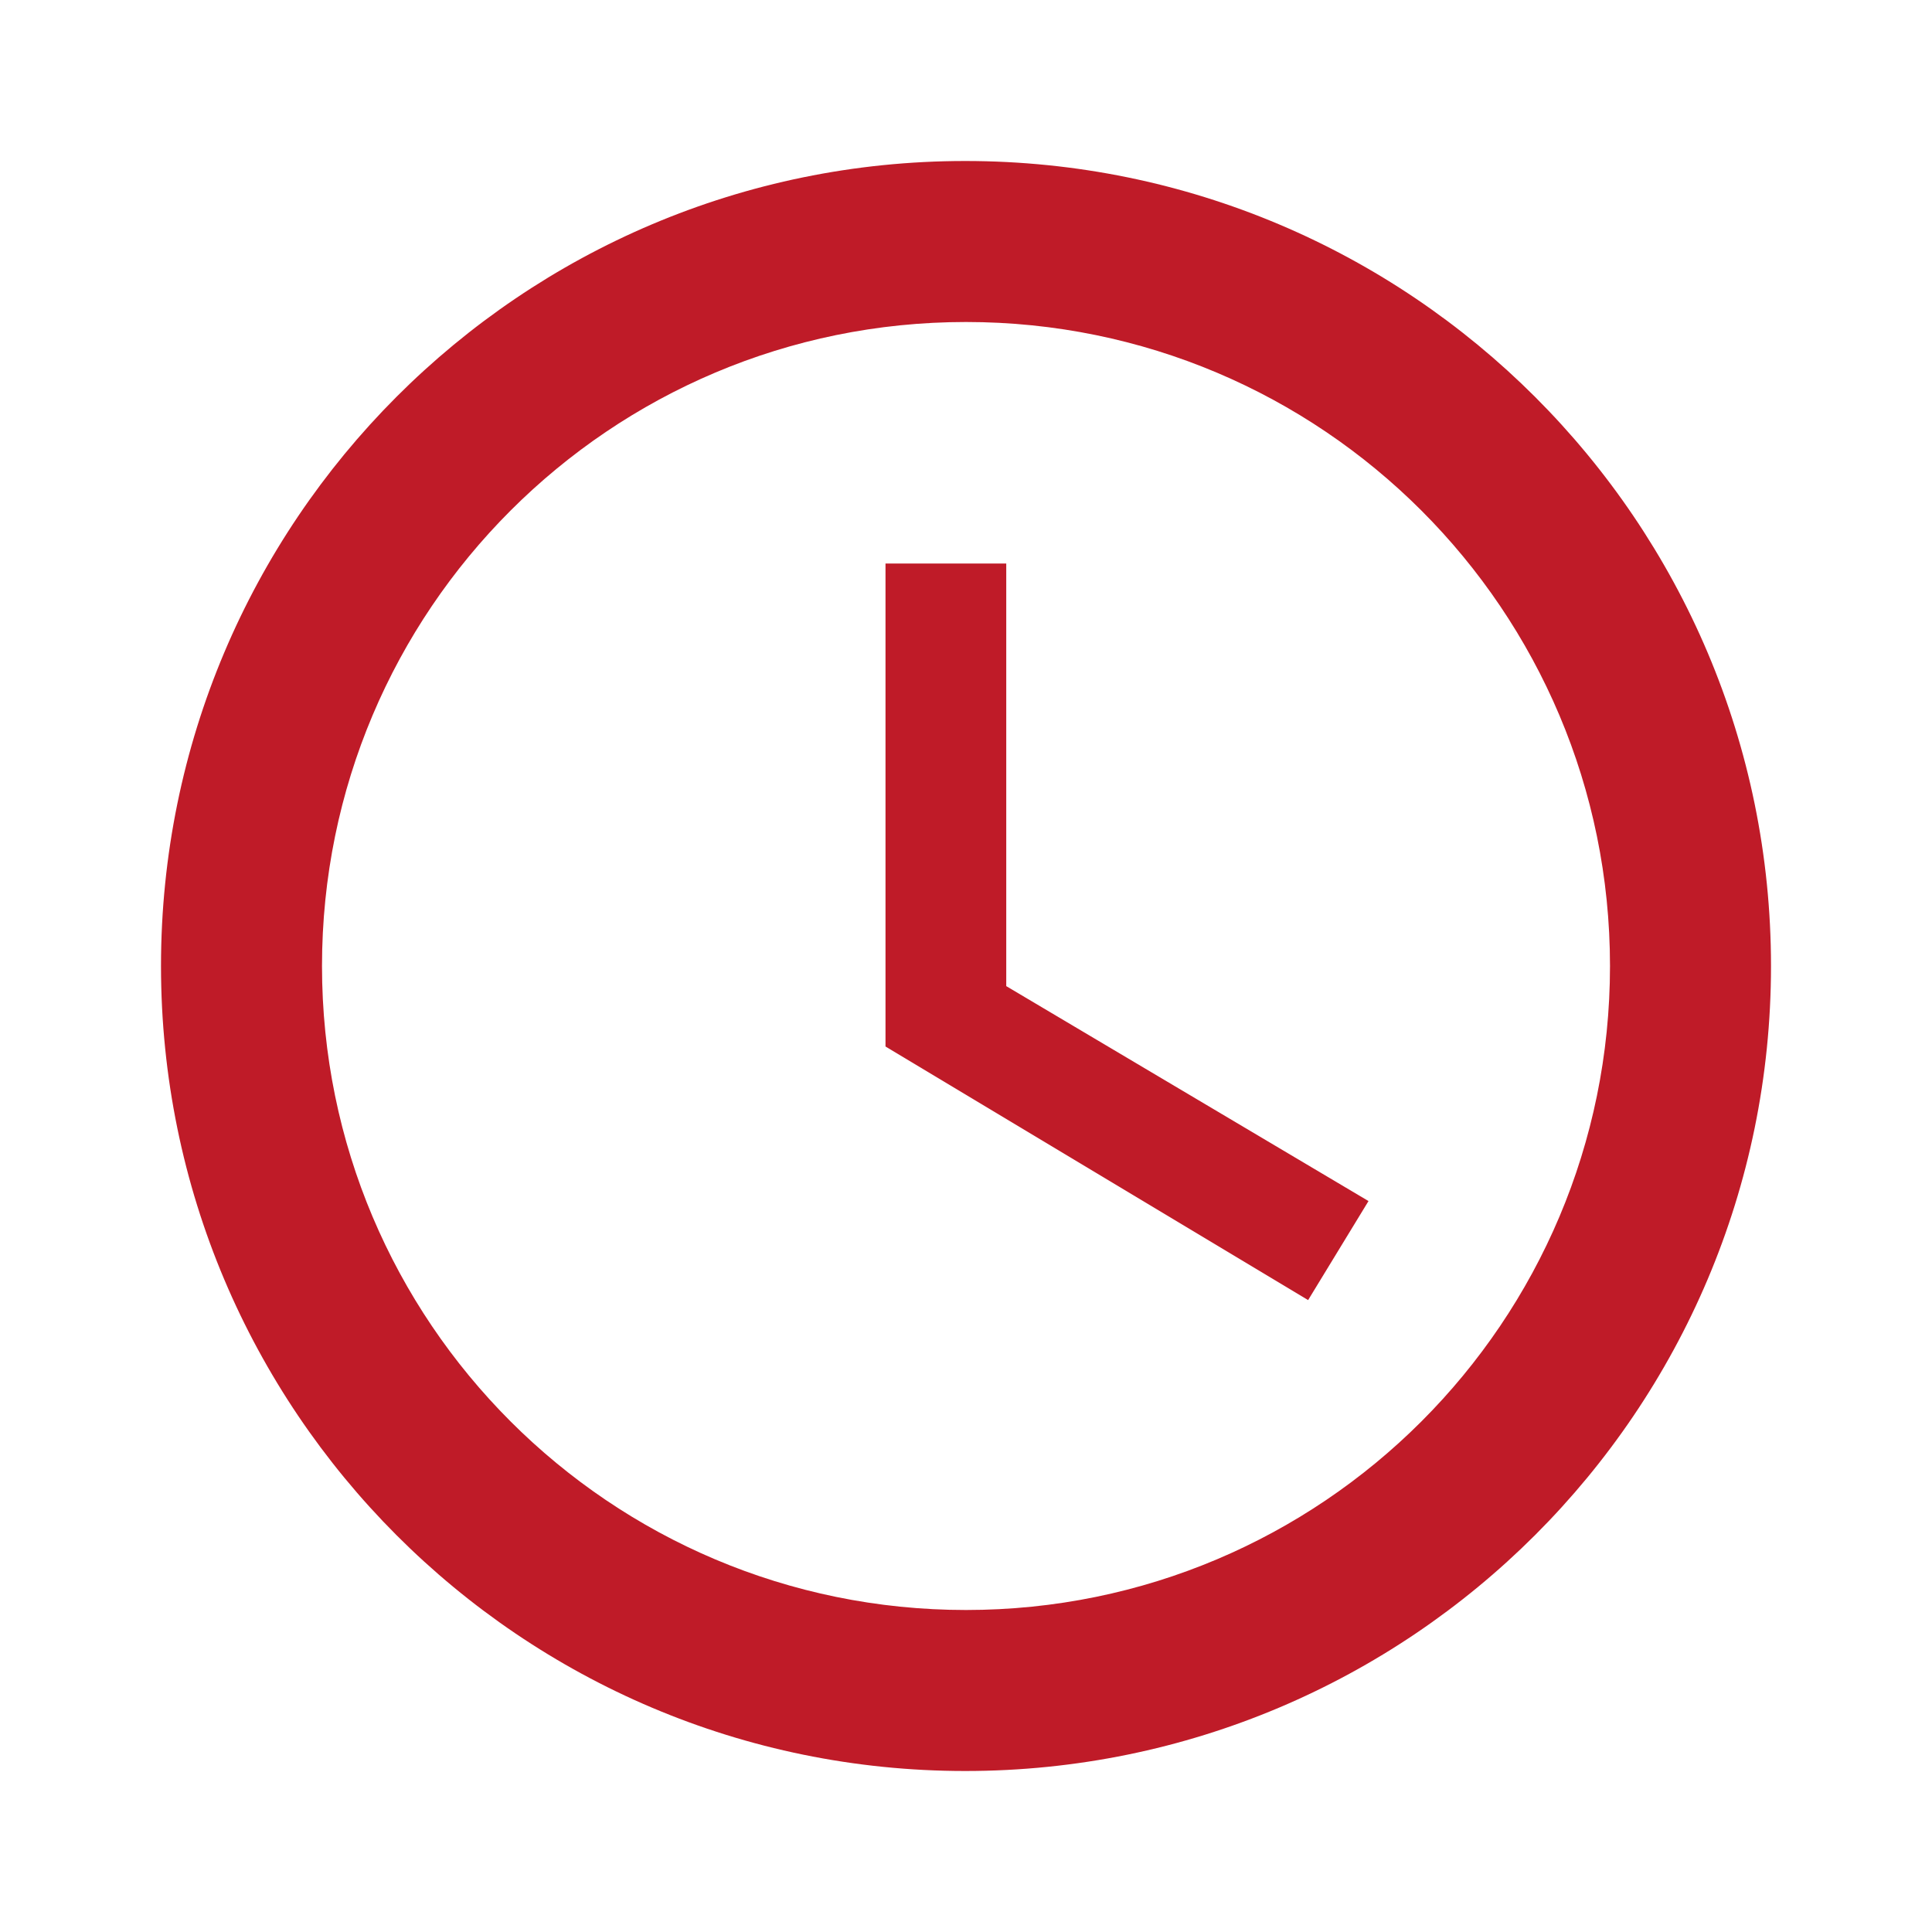
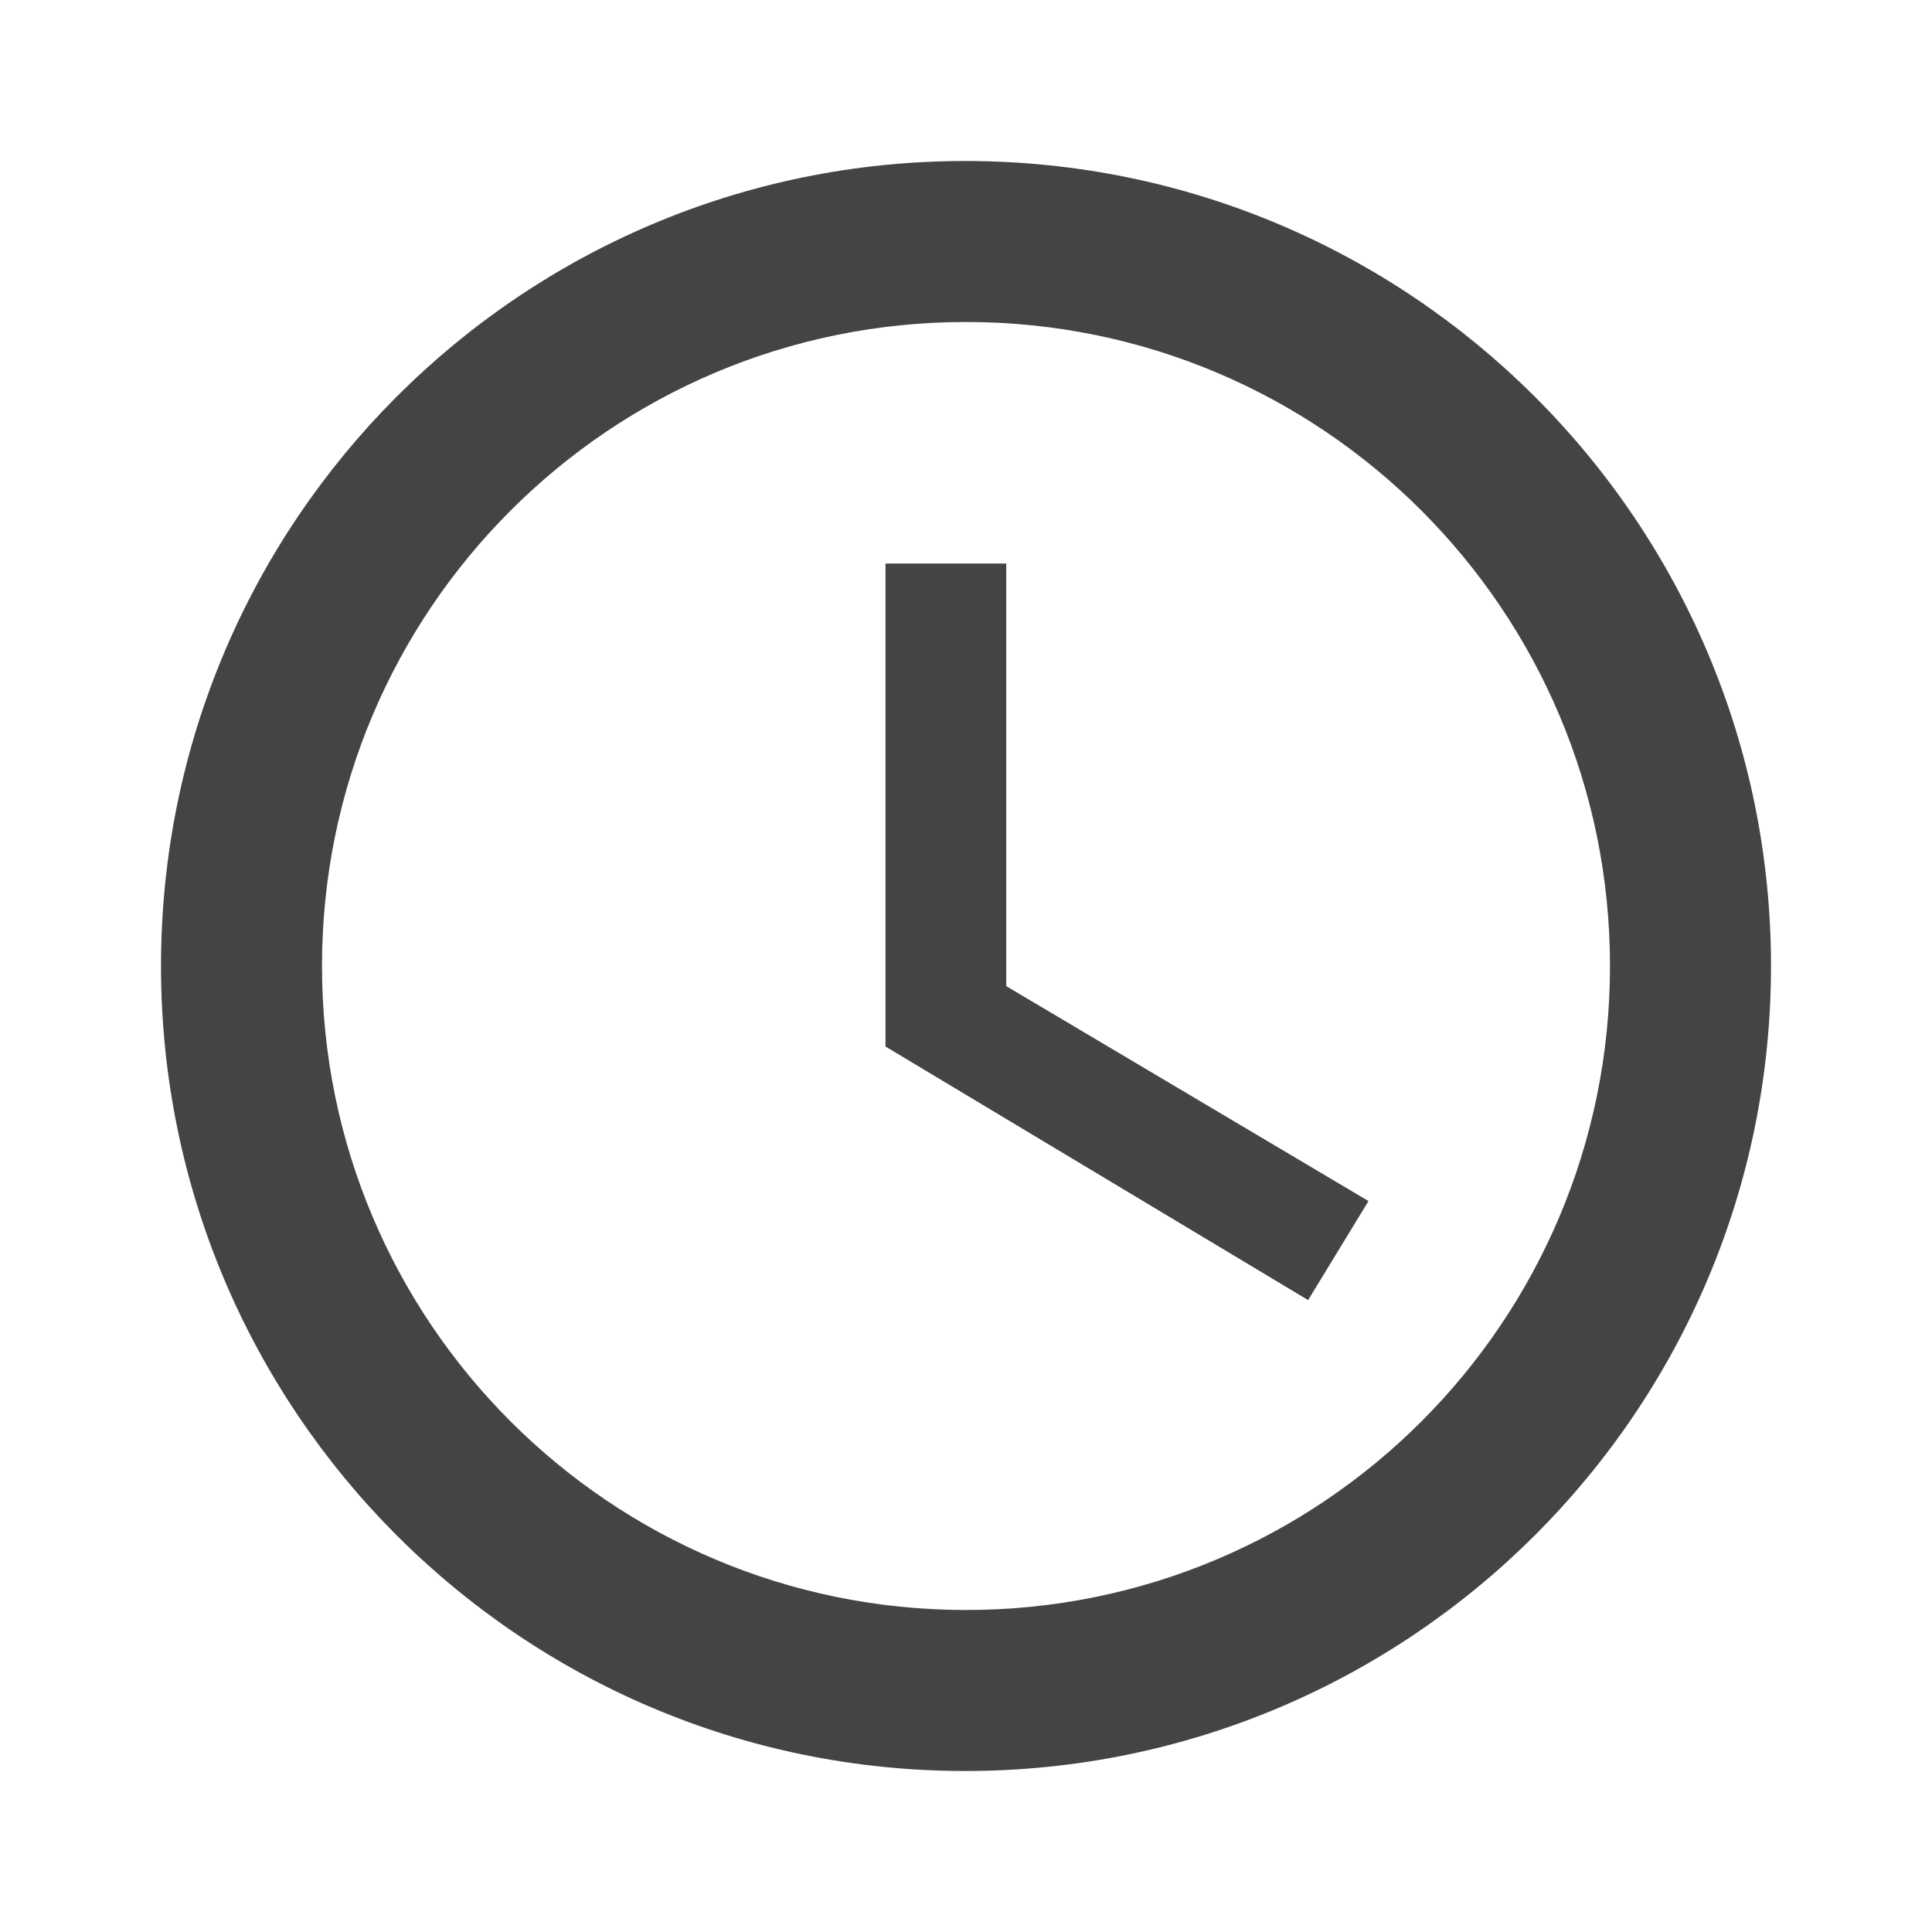
<svg xmlns="http://www.w3.org/2000/svg" height="24" viewBox="0 0 24 24" width="24" version="1.1" id="svg6926">
  <defs id="defs6930" />
  <path d="M0 0h24v24H0V0z" fill="none" id="path6922" />
-   <path d="M11.99 2C6.47 2 2 6.48 2 12s4.47 10 9.99 10C17.52 22 22 17.52 22 12S17.52 2 11.99 2zM12 20c-4.42 0-8-3.58-8-8s3.58-8 8-8 8 3.58 8 8-3.58 8-8 8zm.5-13H11v6l5.25 3.15.75-1.23-4.5-2.67z" id="path6924" style="fill:#bf1b28;fill-opacity:1" />
+   <path d="M11.99 2C6.47 2 2 6.48 2 12s4.47 10 9.99 10C17.52 22 22 17.52 22 12S17.52 2 11.99 2zM12 20c-4.42 0-8-3.58-8-8s3.58-8 8-8 8 3.58 8 8-3.58 8-8 8zm.5-13H11v6l5.25 3.15.75-1.23-4.5-2.67z" id="path6924" style="fill:#444444;fill-opacity:1" />
</svg>
